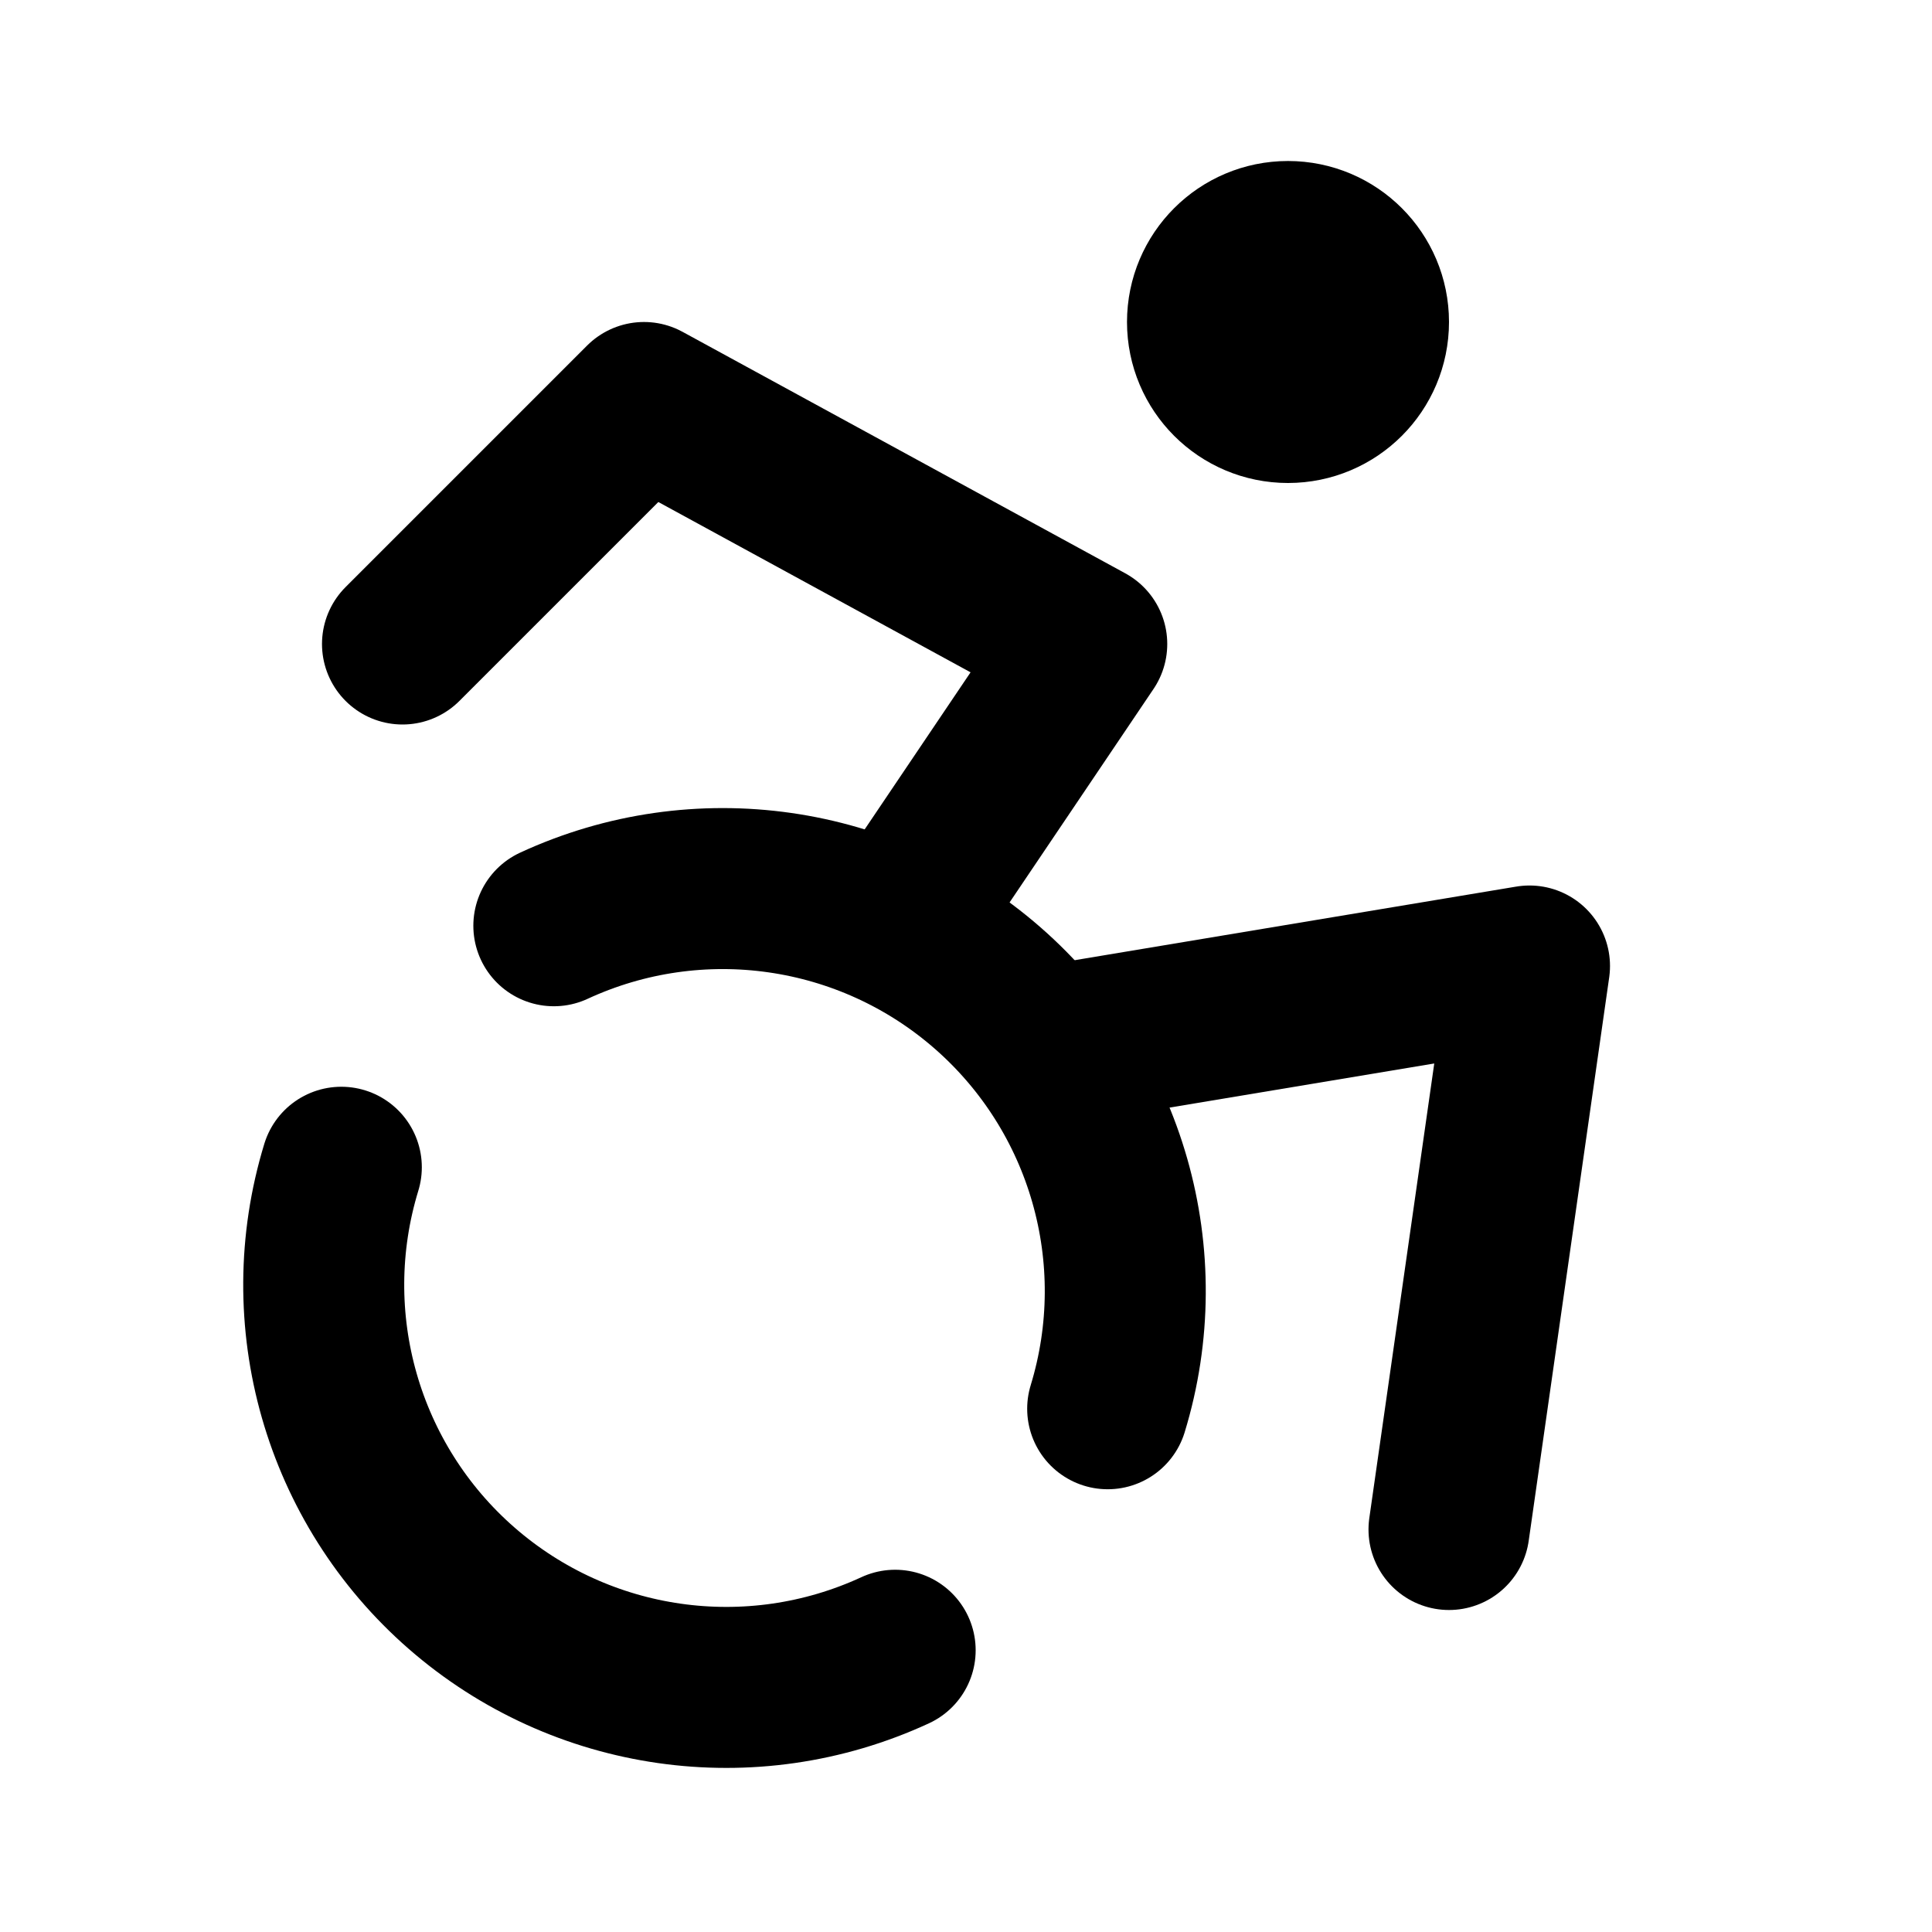
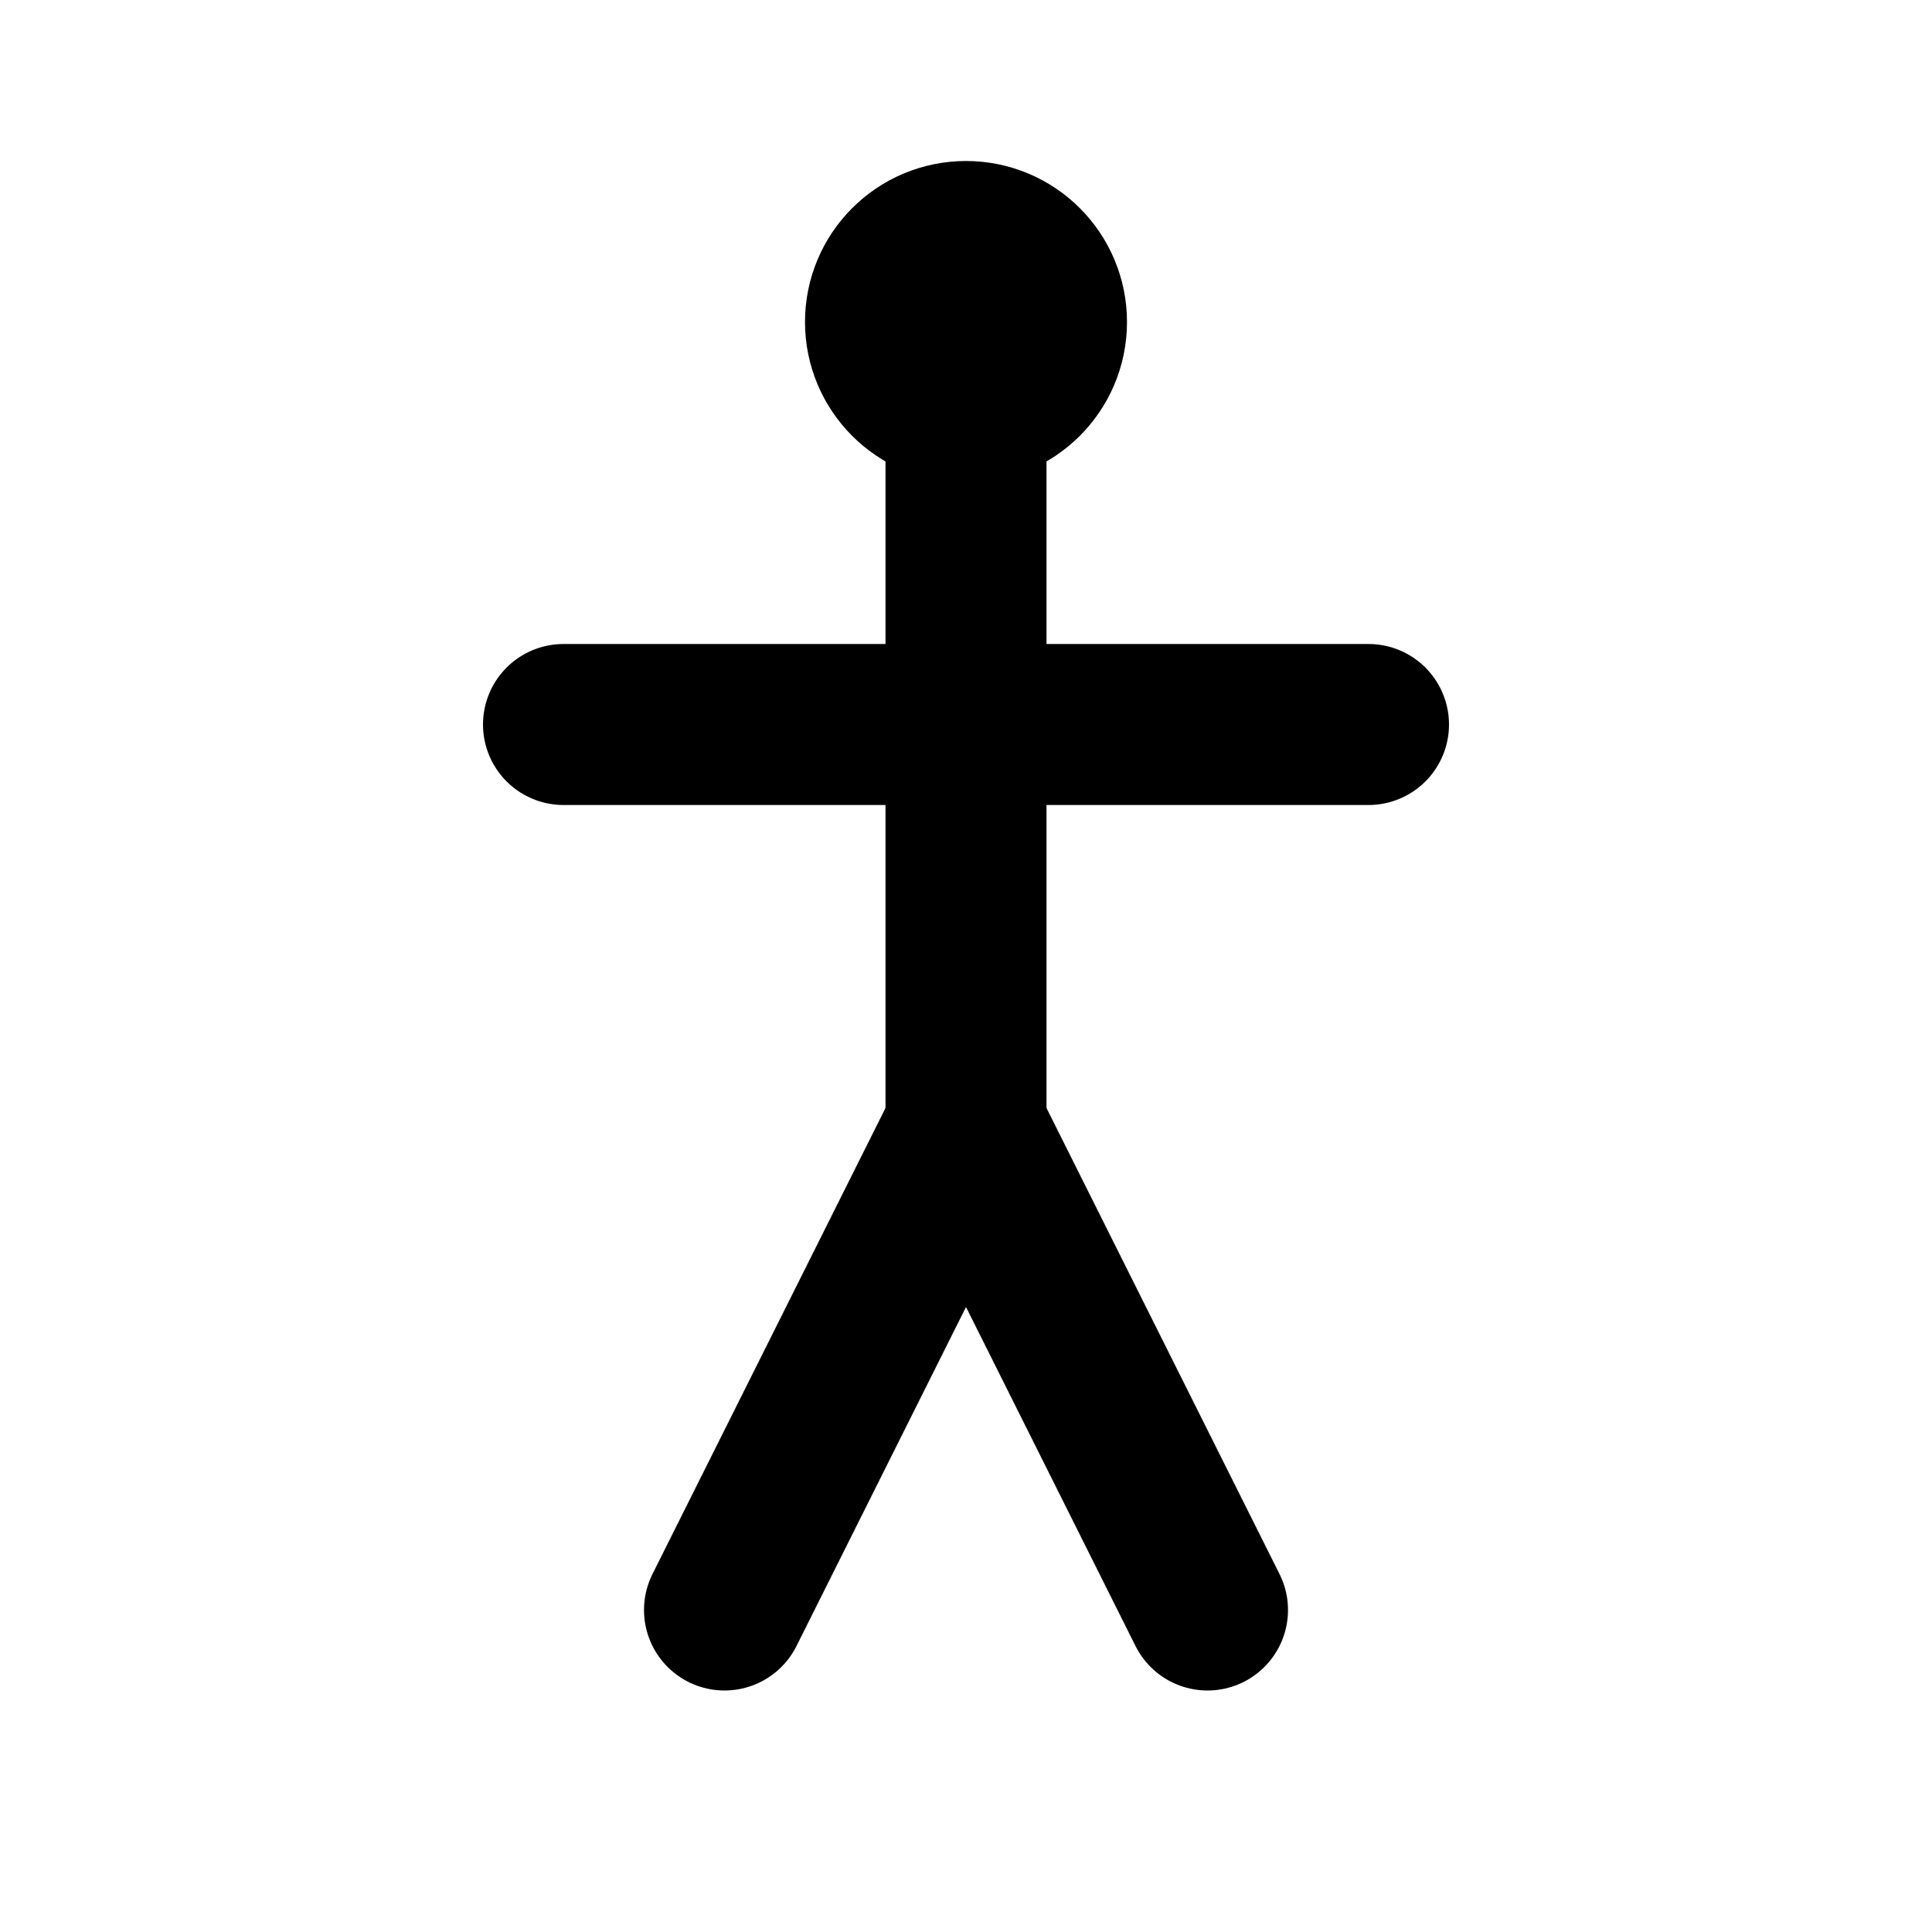
<svg xmlns="http://www.w3.org/2000/svg" viewBox="0 0 24 24" fill="none" stroke="currentColor" stroke-width="2" stroke-linecap="round" stroke-linejoin="round">
-   <circle cx="16" cy="4" r="1" />
-   <path d="m18 19 1-7-6 1" />
-   <path d="m5 8 3-3 5.5 3-2.36 3.5" />
-   <path d="M4.24 14.5a5 5 0 0 0 6.88 6" />
-   <path d="M13.76 17.5a5 5 0 0 0-6.88-6" />
+   <circle cx="12" cy="4" r="1" />
+   <path d="M12 5v9" />
+   <path d="M7 9h10" />
+   <path d="M9 20l3-6 3 6" />
</svg>
